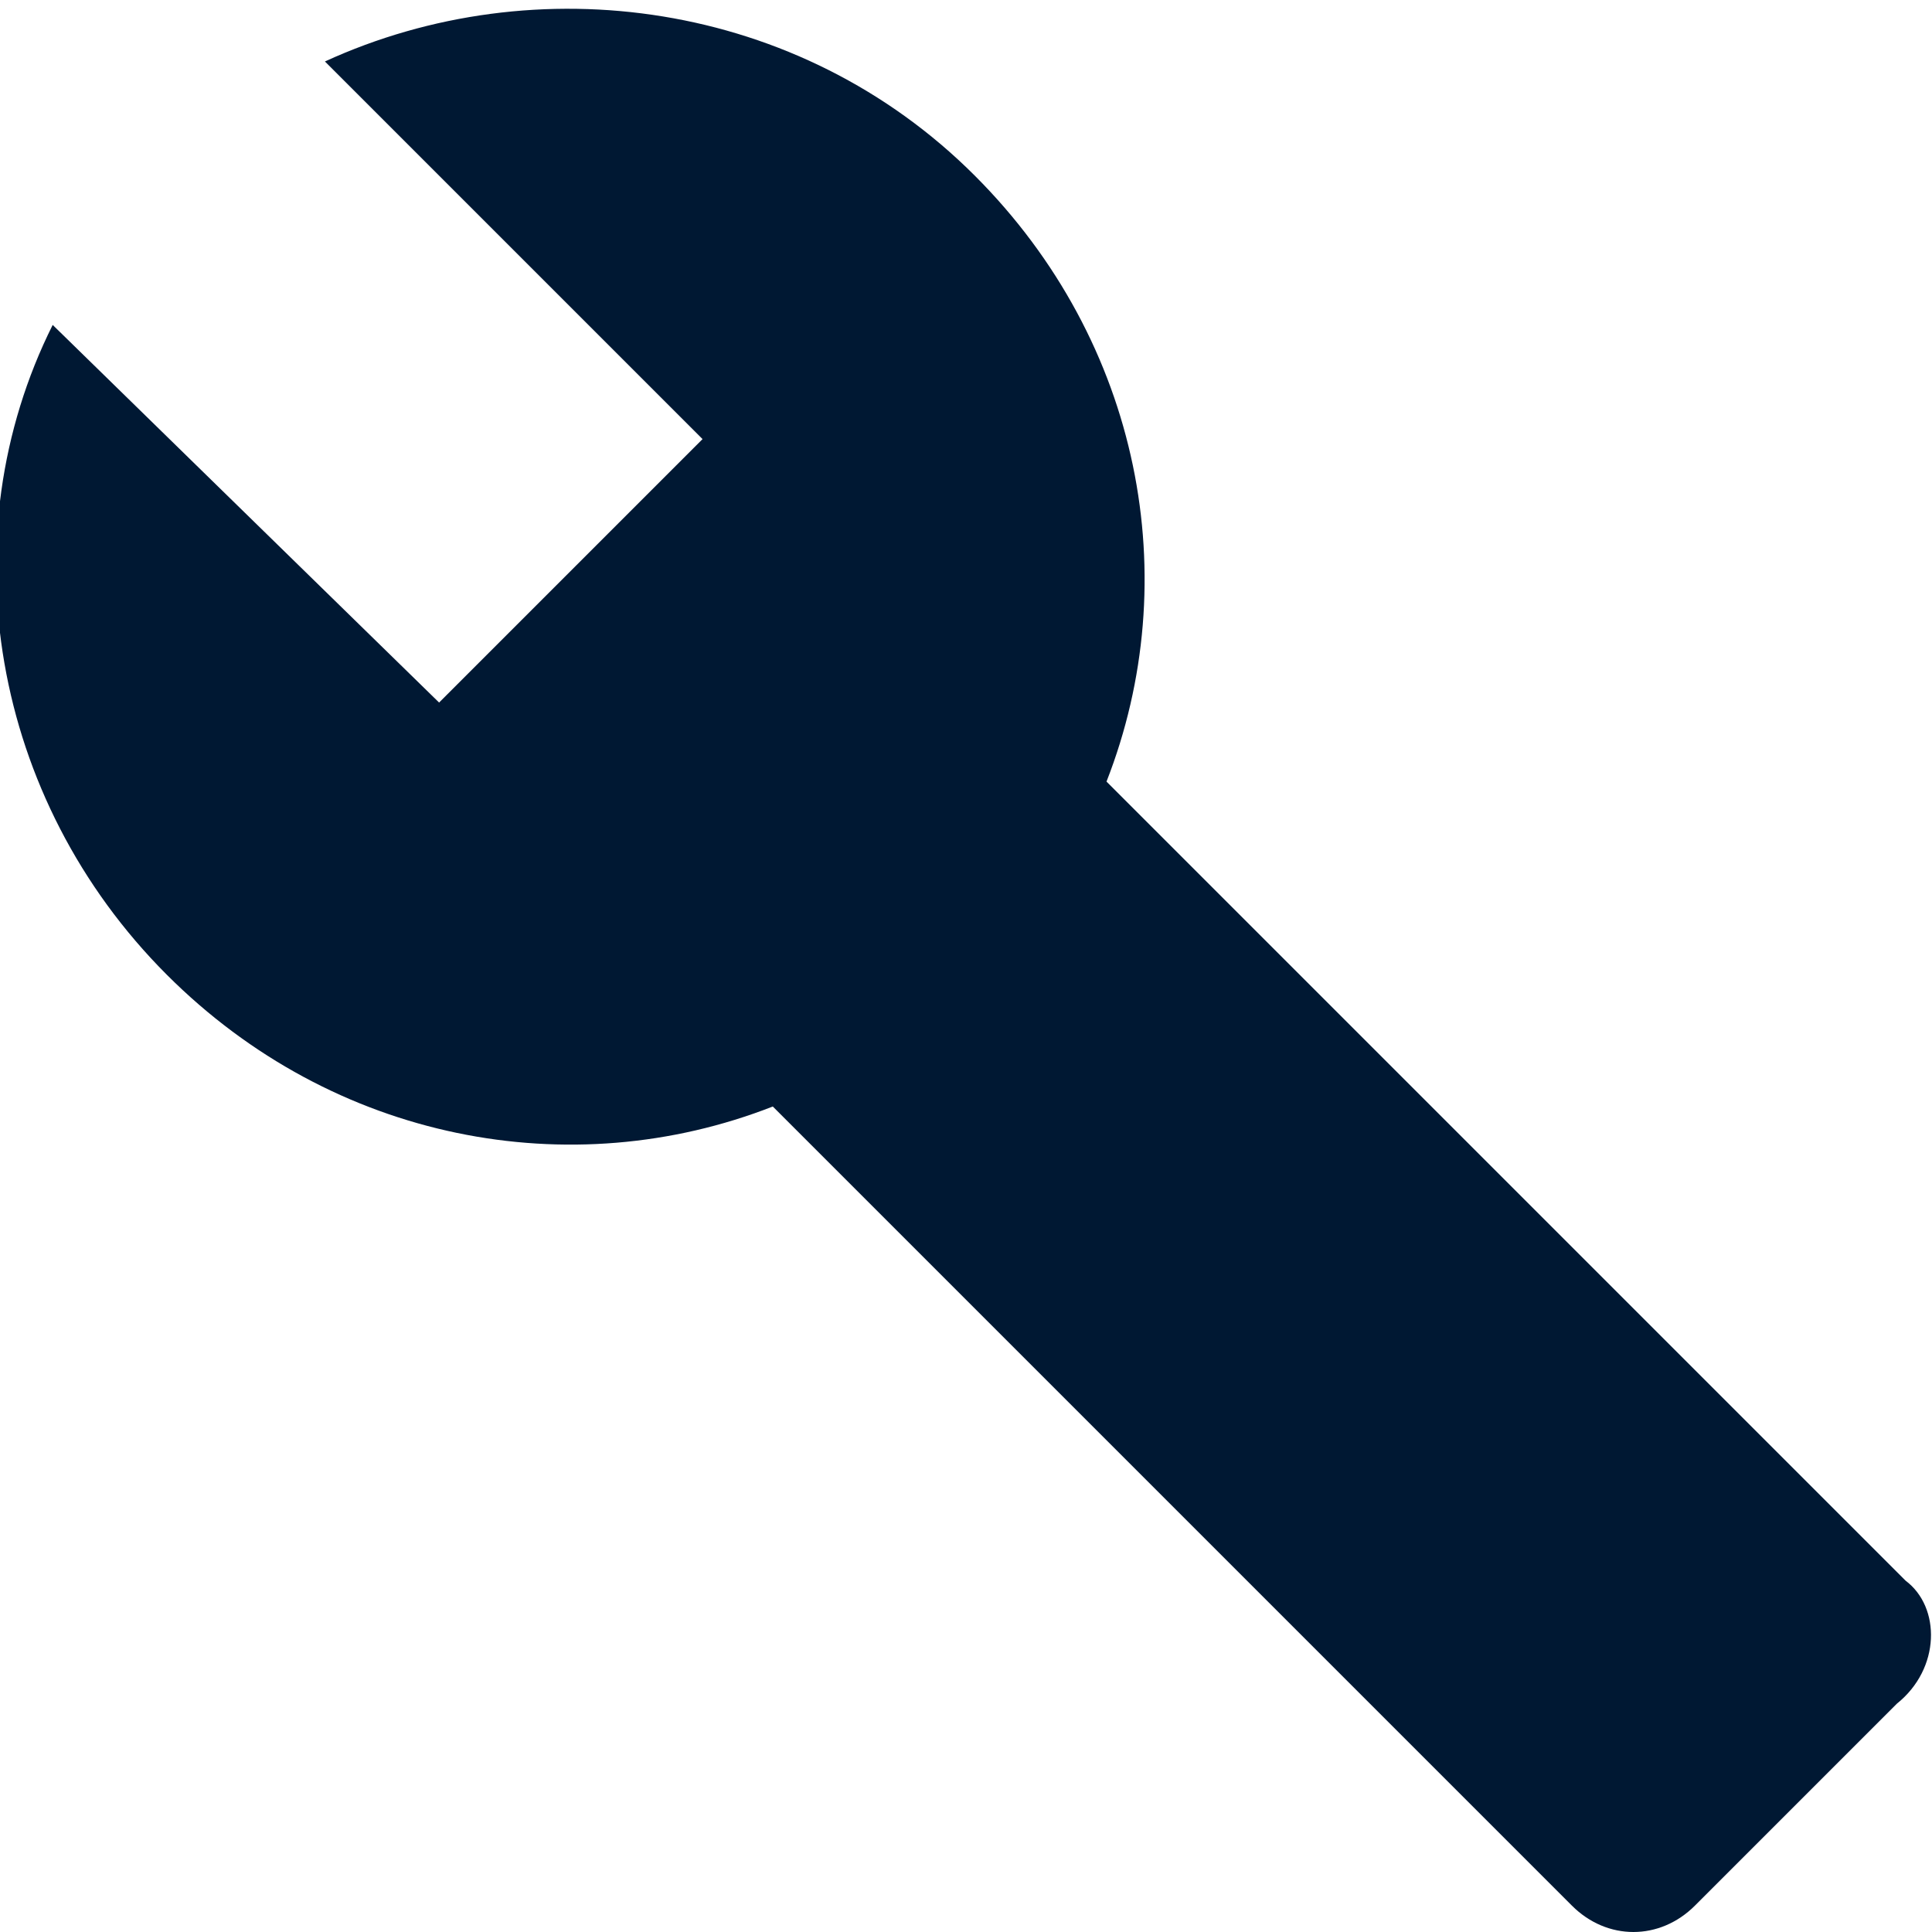
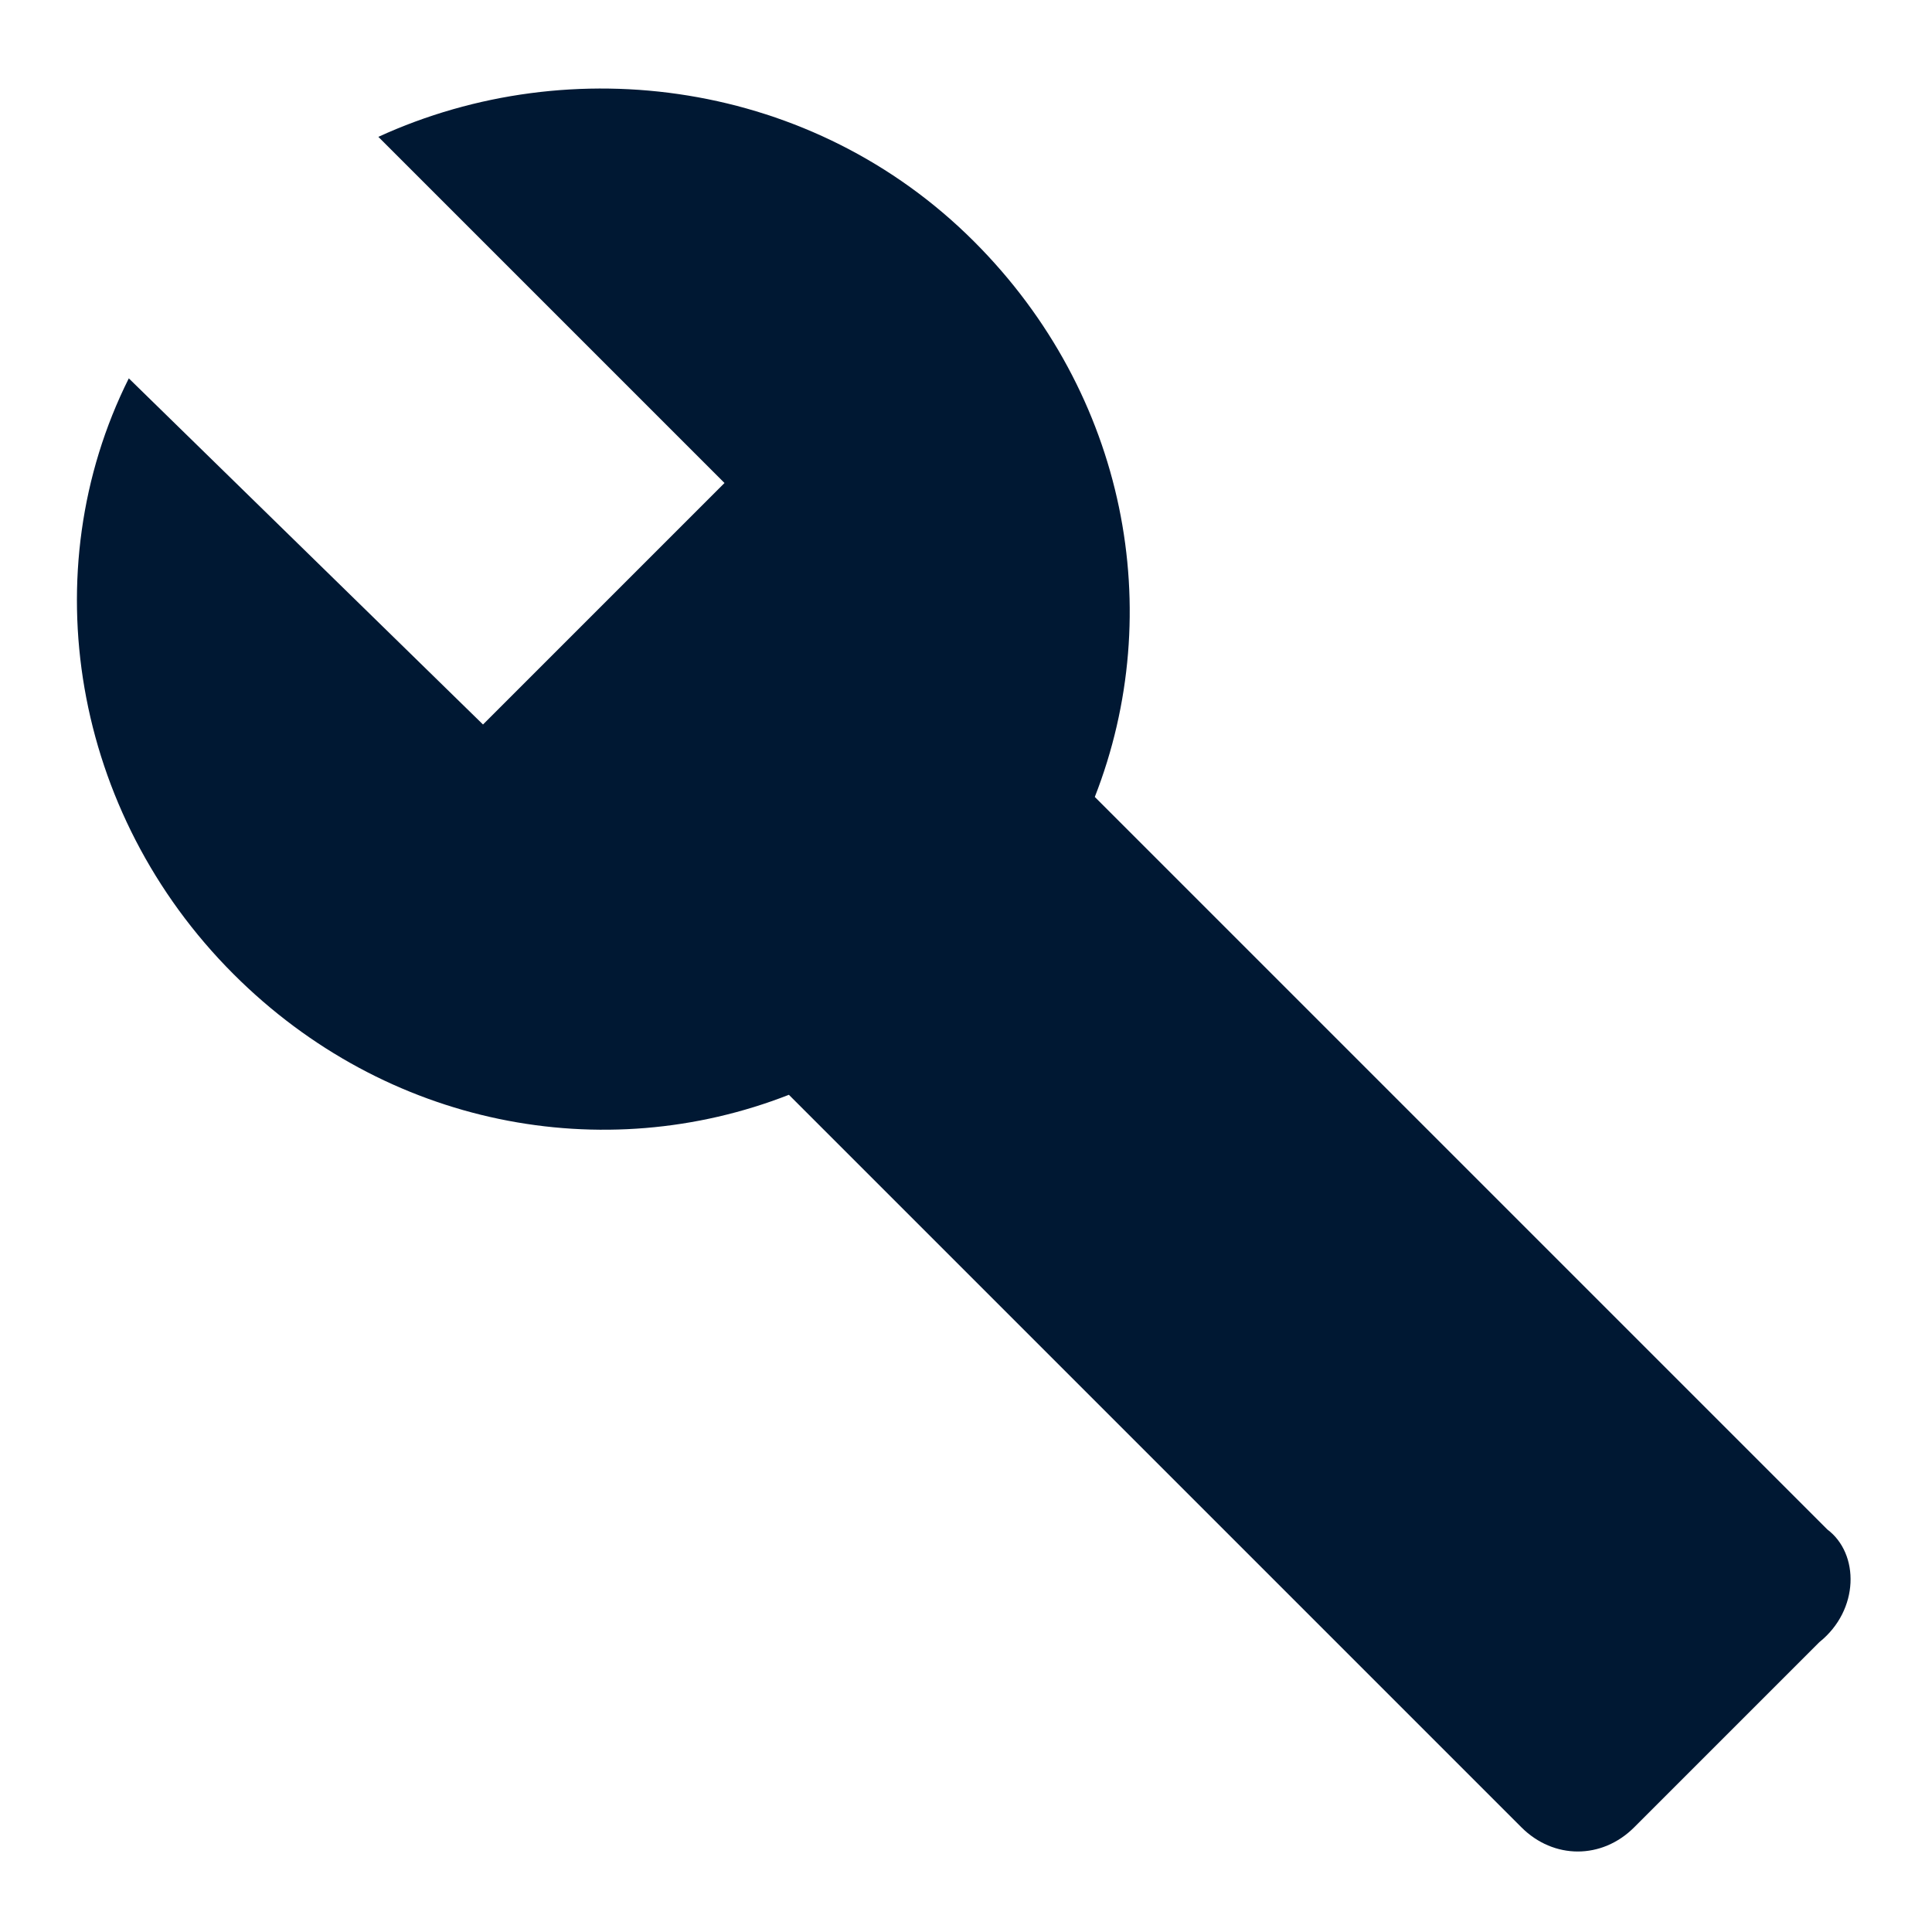
- <svg xmlns="http://www.w3.org/2000/svg" version="1.1" id="Layer_1" x="0px" y="0px" viewBox="0 0 22 22" style="enable-background:new 0 0 22 22;" xml:space="preserve">
+ <svg xmlns="http://www.w3.org/2000/svg" version="1.1" id="Layer_1" x="0px" y="0px" viewBox="0 0 24 24" style="enable-background:new 0 0 24 24;" xml:space="preserve">
  <style type="text/css">
	.st0{fill:#001833;}
</style>
-   <path id="path-1_1_" class="st0" d="M21.7,18l-9.1-9.1c0.9-2.3,0.4-5-1.5-6.9c-2-2-5-2.4-7.4-1.3L8,5L5,8L0.6,3.7  c-1.2,2.4-0.7,5.4,1.3,7.4c1.9,1.9,4.6,2.4,6.9,1.5l9.1,9.1c0.4,0.4,1,0.4,1.4,0l2.3-2.3C22.1,19,22.1,18.3,21.7,18z" />
+   <path id="path-1_1_" class="st0" d="M22.7,19l-9.1-9.1c0.9-2.3,0.4-5-1.5-6.9c-2-2-5-2.4-7.4-1.3L9,6L6,9L1.6,4.7  c-1.2,2.4-0.7,5.4,1.3,7.4c1.9,1.9,4.6,2.4,6.9,1.5l9.1,9.1c0.4,0.4,1,0.4,1.4,0l2.3-2.3C23.1,20,23.1,19.3,22.7,19z" />
</svg>
